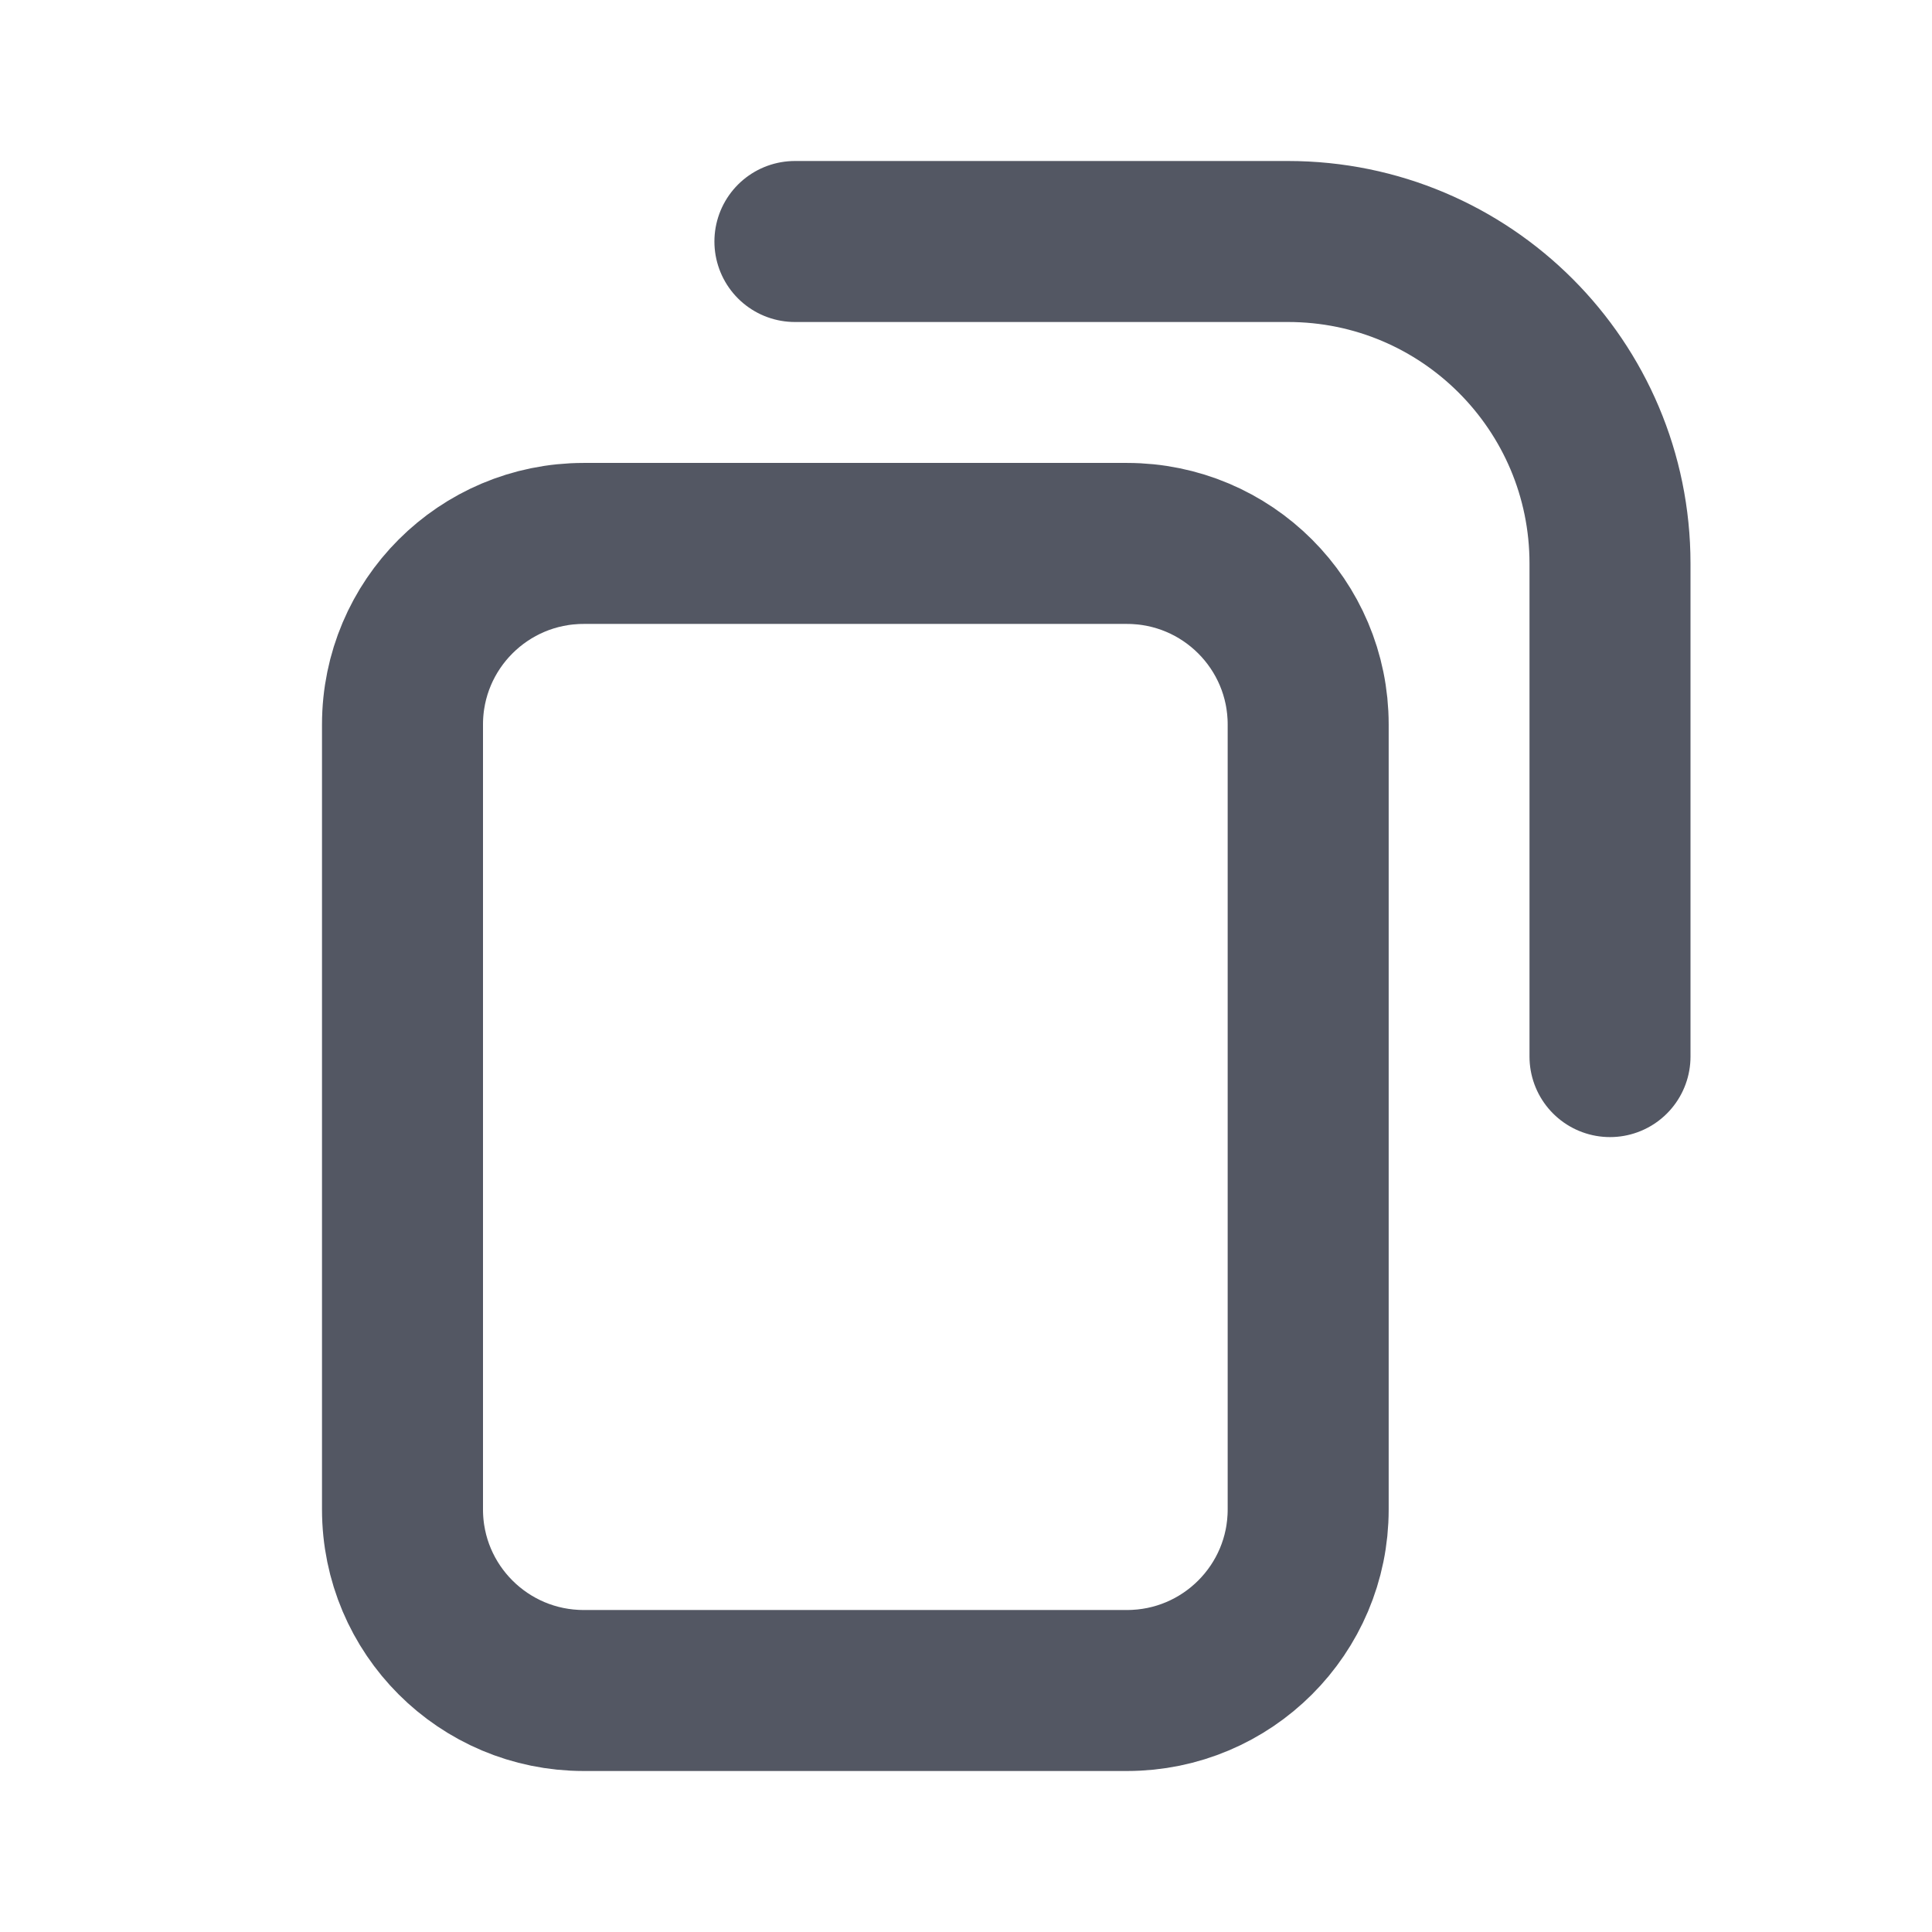
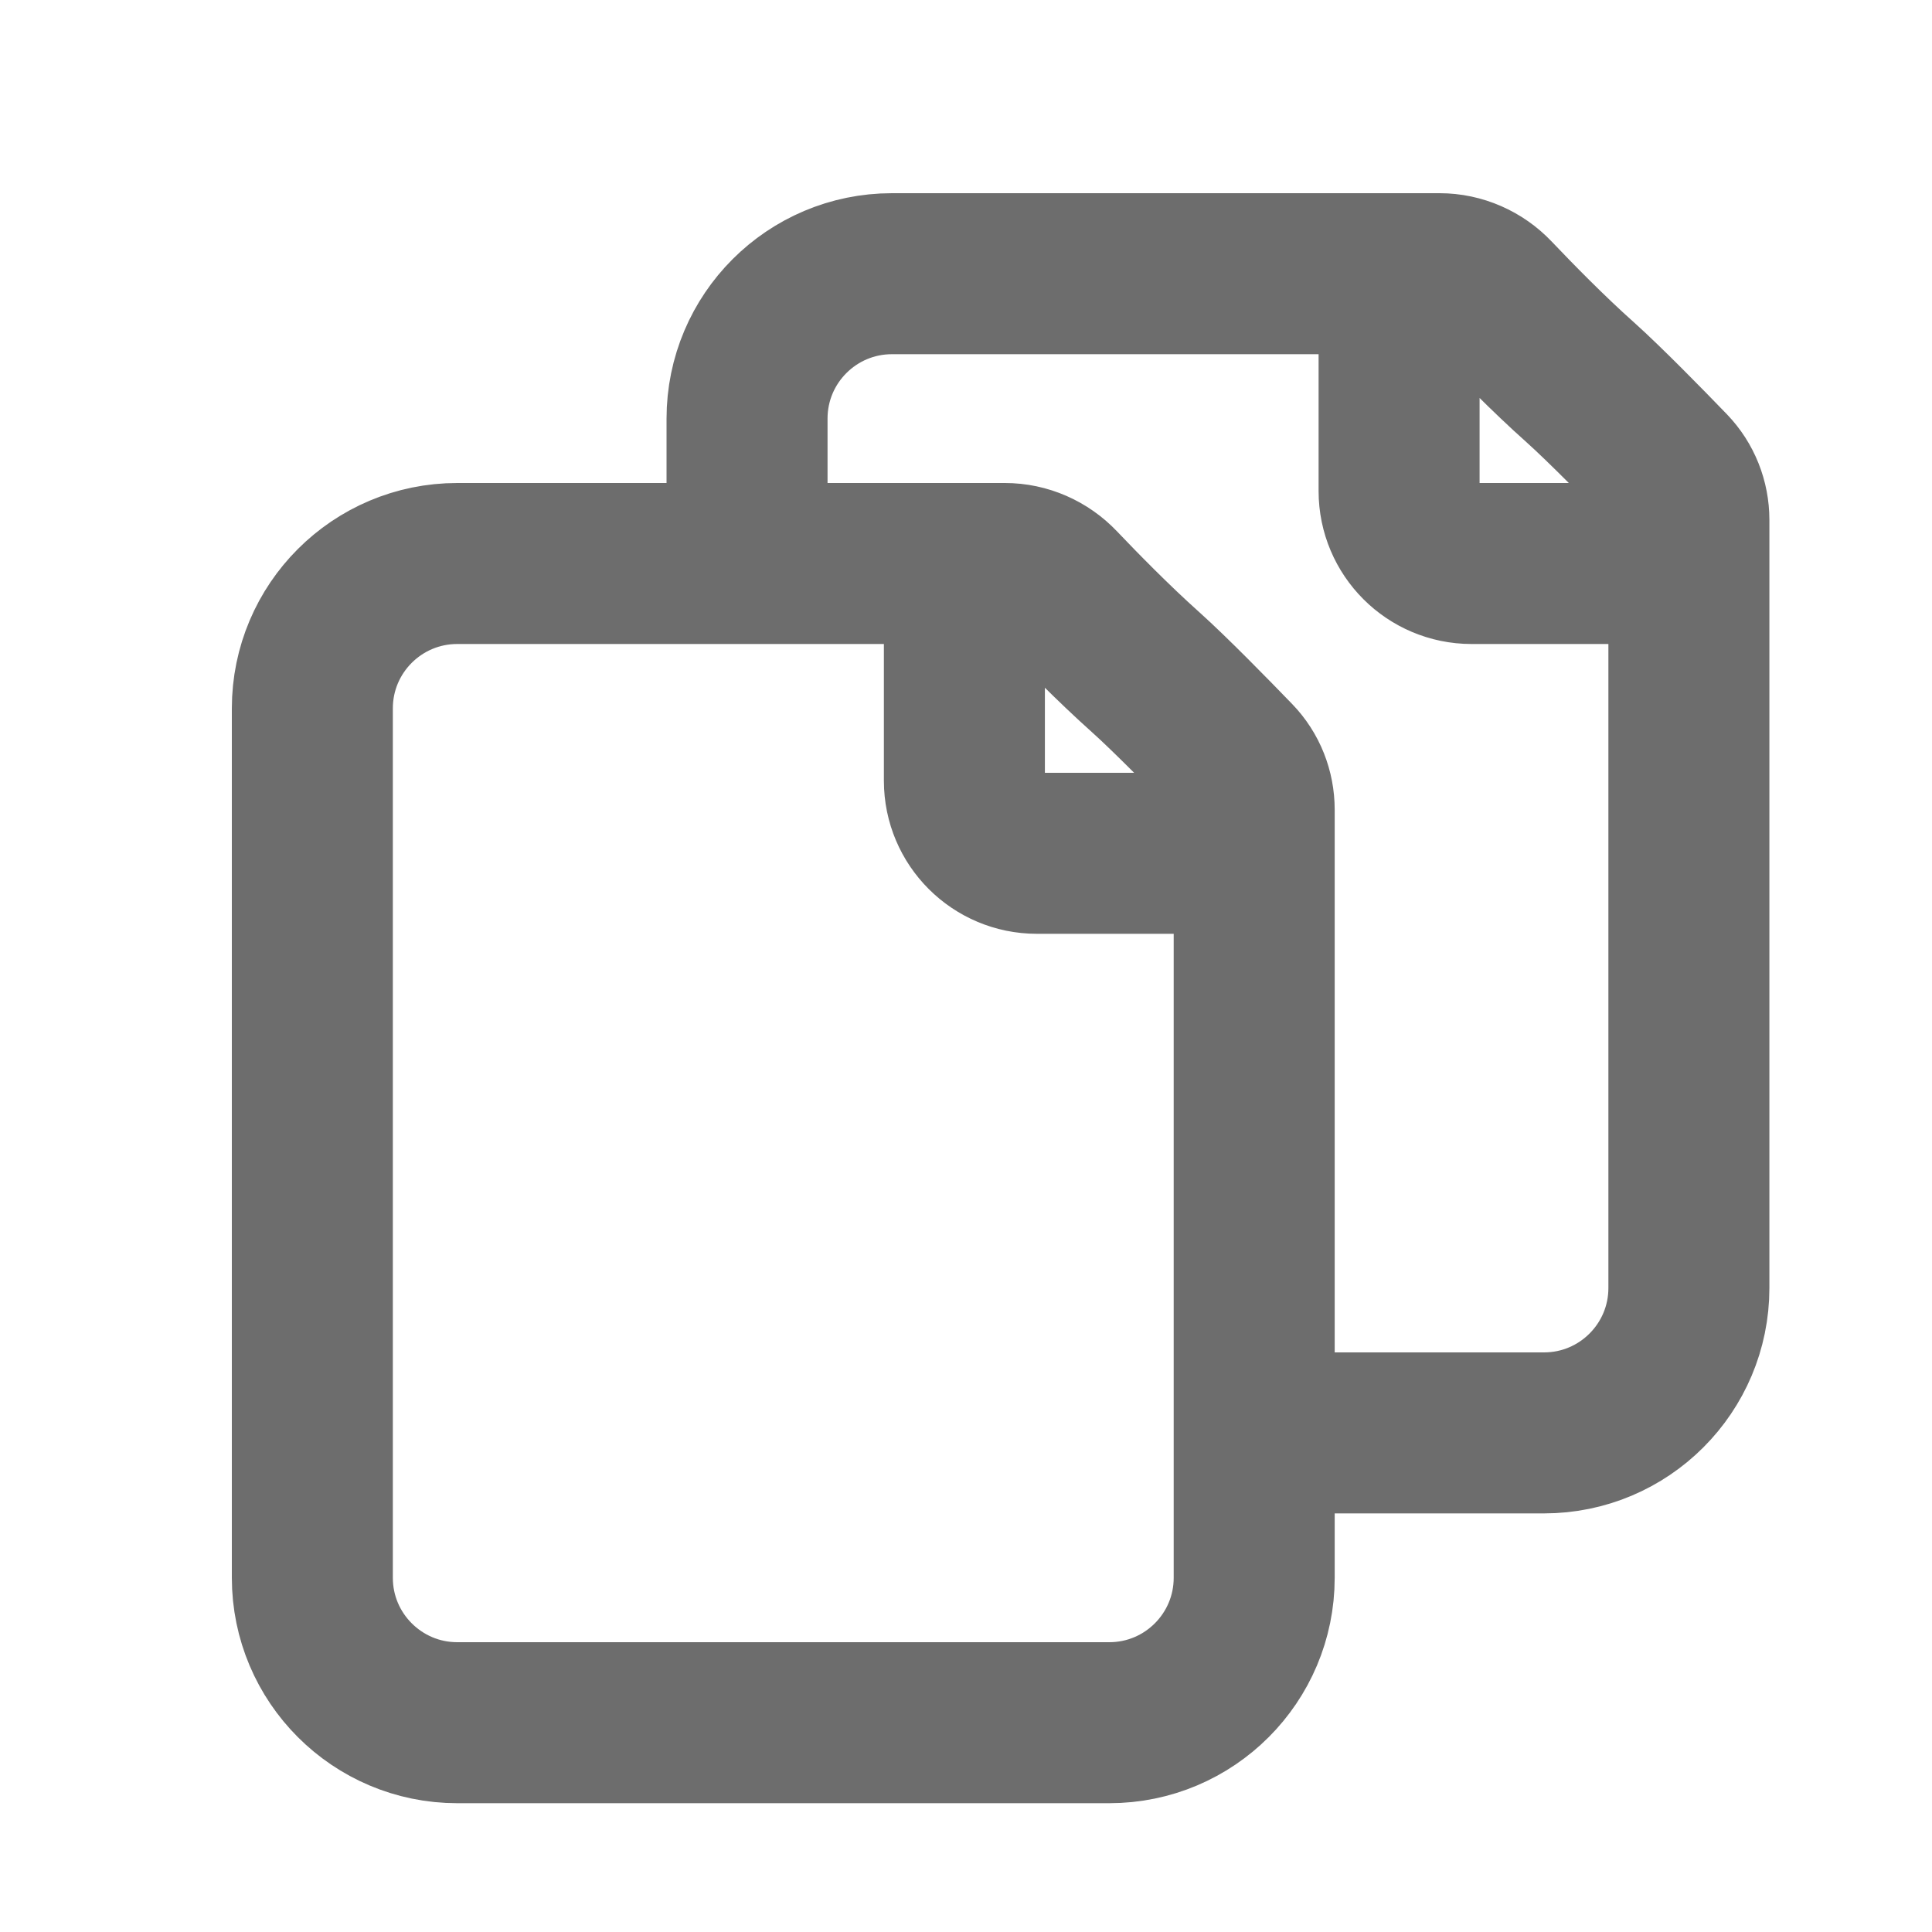
<svg xmlns="http://www.w3.org/2000/svg" width="18" height="18" viewBox="0 0 18 18" fill="none">
-   <path d="M15 9.844L15 5.25C15 3.593 13.657 2.25 12 2.25L7.406 2.25M10.5 15.75L5.438 15.75C4.506 15.75 3.75 14.995 3.75 14.063L3.75 6.75C3.75 5.818 4.506 5.063 5.438 5.063L10.5 5.063C11.432 5.063 12.188 5.818 12.188 6.75L12.188 14.063C12.188 14.995 11.432 15.75 10.5 15.75Z" stroke="#535763" stroke-width="1.5" stroke-linecap="round" />
+   <path d="M8.985 5.25V7.275C8.985 7.648 9.288 7.95 9.66 7.95H11.685M13.035 2.55H8.31C7.565 2.55 6.96 3.154 6.96 3.9V5.25M13.035 2.55H13.412C13.602 2.55 13.783 2.63 13.914 2.768C14.111 2.975 14.422 3.294 14.723 3.562C14.958 3.773 15.328 4.151 15.55 4.381C15.669 4.505 15.735 4.671 15.735 4.844L15.735 5.25M13.035 2.55V4.575C13.035 4.948 13.338 5.25 13.71 5.25H15.735M15.735 5.25L15.735 12C15.735 12.745 15.131 13.35 14.385 13.35H11.685M10.673 6.262C10.373 5.994 10.061 5.675 9.864 5.468C9.733 5.33 9.552 5.25 9.362 5.25H4.26C3.515 5.25 2.91 5.854 2.91 6.6L2.91 14.7C2.91 15.445 3.515 16.05 4.26 16.05L10.335 16.05C11.081 16.05 11.685 15.445 11.685 14.7L11.685 7.544C11.685 7.371 11.62 7.205 11.5 7.081C11.278 6.851 10.908 6.473 10.673 6.262Z" stroke="#6D6D6D" stroke-width="1.5" stroke-linecap="round" stroke-linejoin="round" />
</svg>
